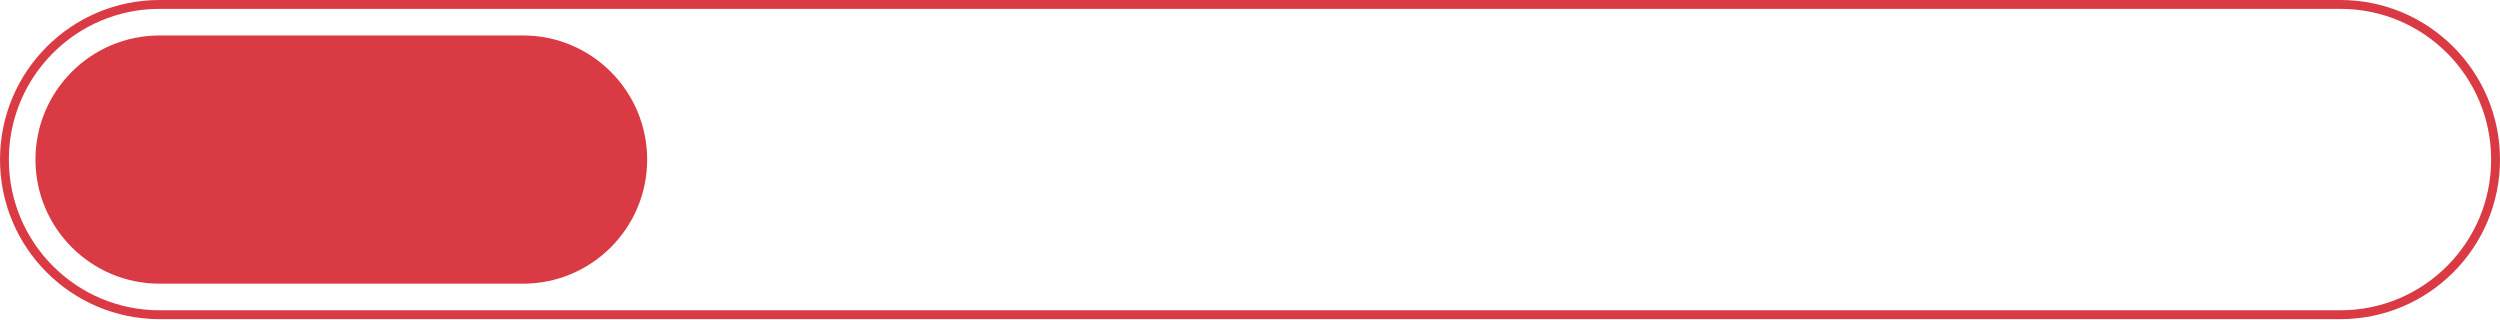
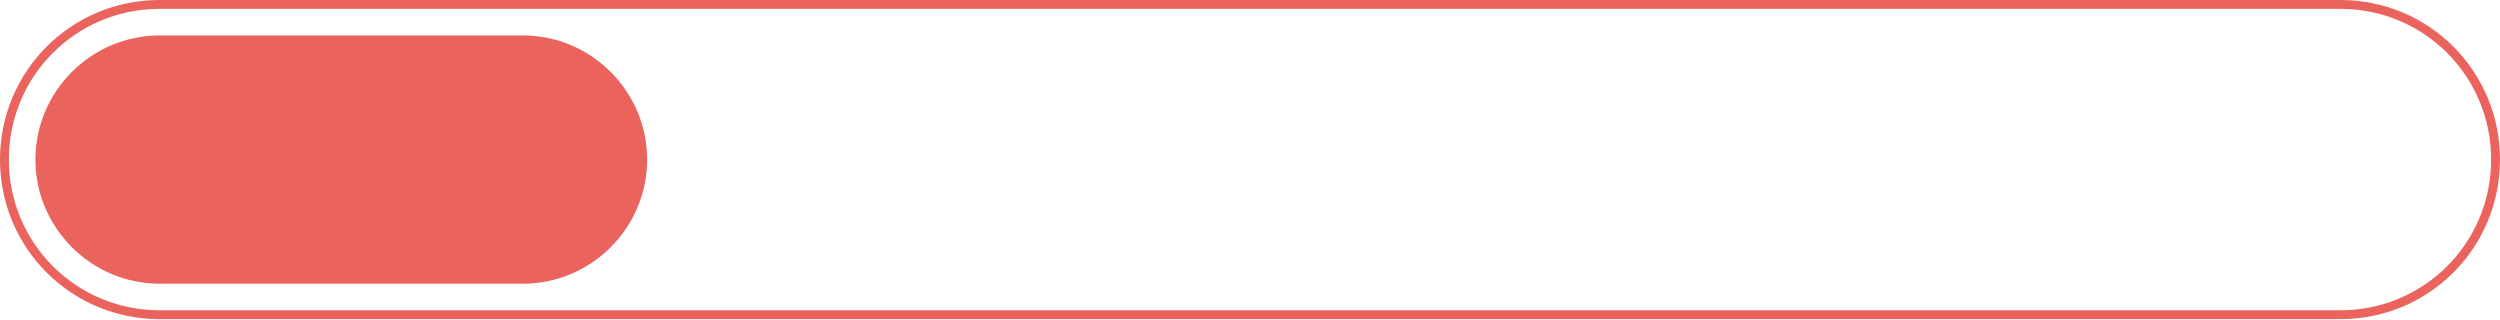
- <svg xmlns="http://www.w3.org/2000/svg" width="282" height="36" viewBox="0 0 282 36">
-   <defs>
-     <style>.a{fill:#da3a43;}.b,.d{fill:none;}.b{stroke:#da3a43;}.c{stroke:none;}</style>
-   </defs>
+ <svg xmlns="http://www.w3.org/2000/svg" version="1.1" id="Camada_1" x="0px" y="0px" viewBox="0 0 282 36" style="enable-background:new 0 0 282 36;" xml:space="preserve">
+   <style type="text/css">
+ 	.st0{fill:#EA635C;}
+ 	.st1{fill:none;}
+ 	.st2{fill:none;stroke:#EA635C;}
+ </style>
  <g transform="translate(0.496)">
-     <rect class="a" width="69" height="28" rx="14" transform="translate(3.504 4)" />
-     <g class="b" transform="translate(-0.496)">
-       <rect class="c" width="282" height="36" rx="18" />
-       <rect class="d" x="0.5" y="0.5" width="281" height="35" rx="17.5" />
+     <path class="st0" d="M17.5,4h41c7.7,0,14,6.3,14,14l0,0c0,7.7-6.3,14-14,14h-41c-7.7,0-14-6.3-14-14l0,0C3.5,10.3,9.8,4,17.5,4z" />
+     <g transform="translate(-0.496)">
+       <path class="st1" d="M18,0h246c9.9,0,18,8.1,18,18l0,0c0,9.9-8.1,18-18,18H18C8.1,36,0,27.9,0,18l0,0C0,8.1,8.1,0,18,0z" />
+       <path class="st2" d="M18,0.5h246c9.7,0,17.5,7.8,17.5,17.5l0,0c0,9.7-7.8,17.5-17.5,17.5H18C8.3,35.5,0.5,27.7,0.5,18l0,0    C0.5,8.3,8.3,0.5,18,0.5z" />
    </g>
  </g>
</svg>
